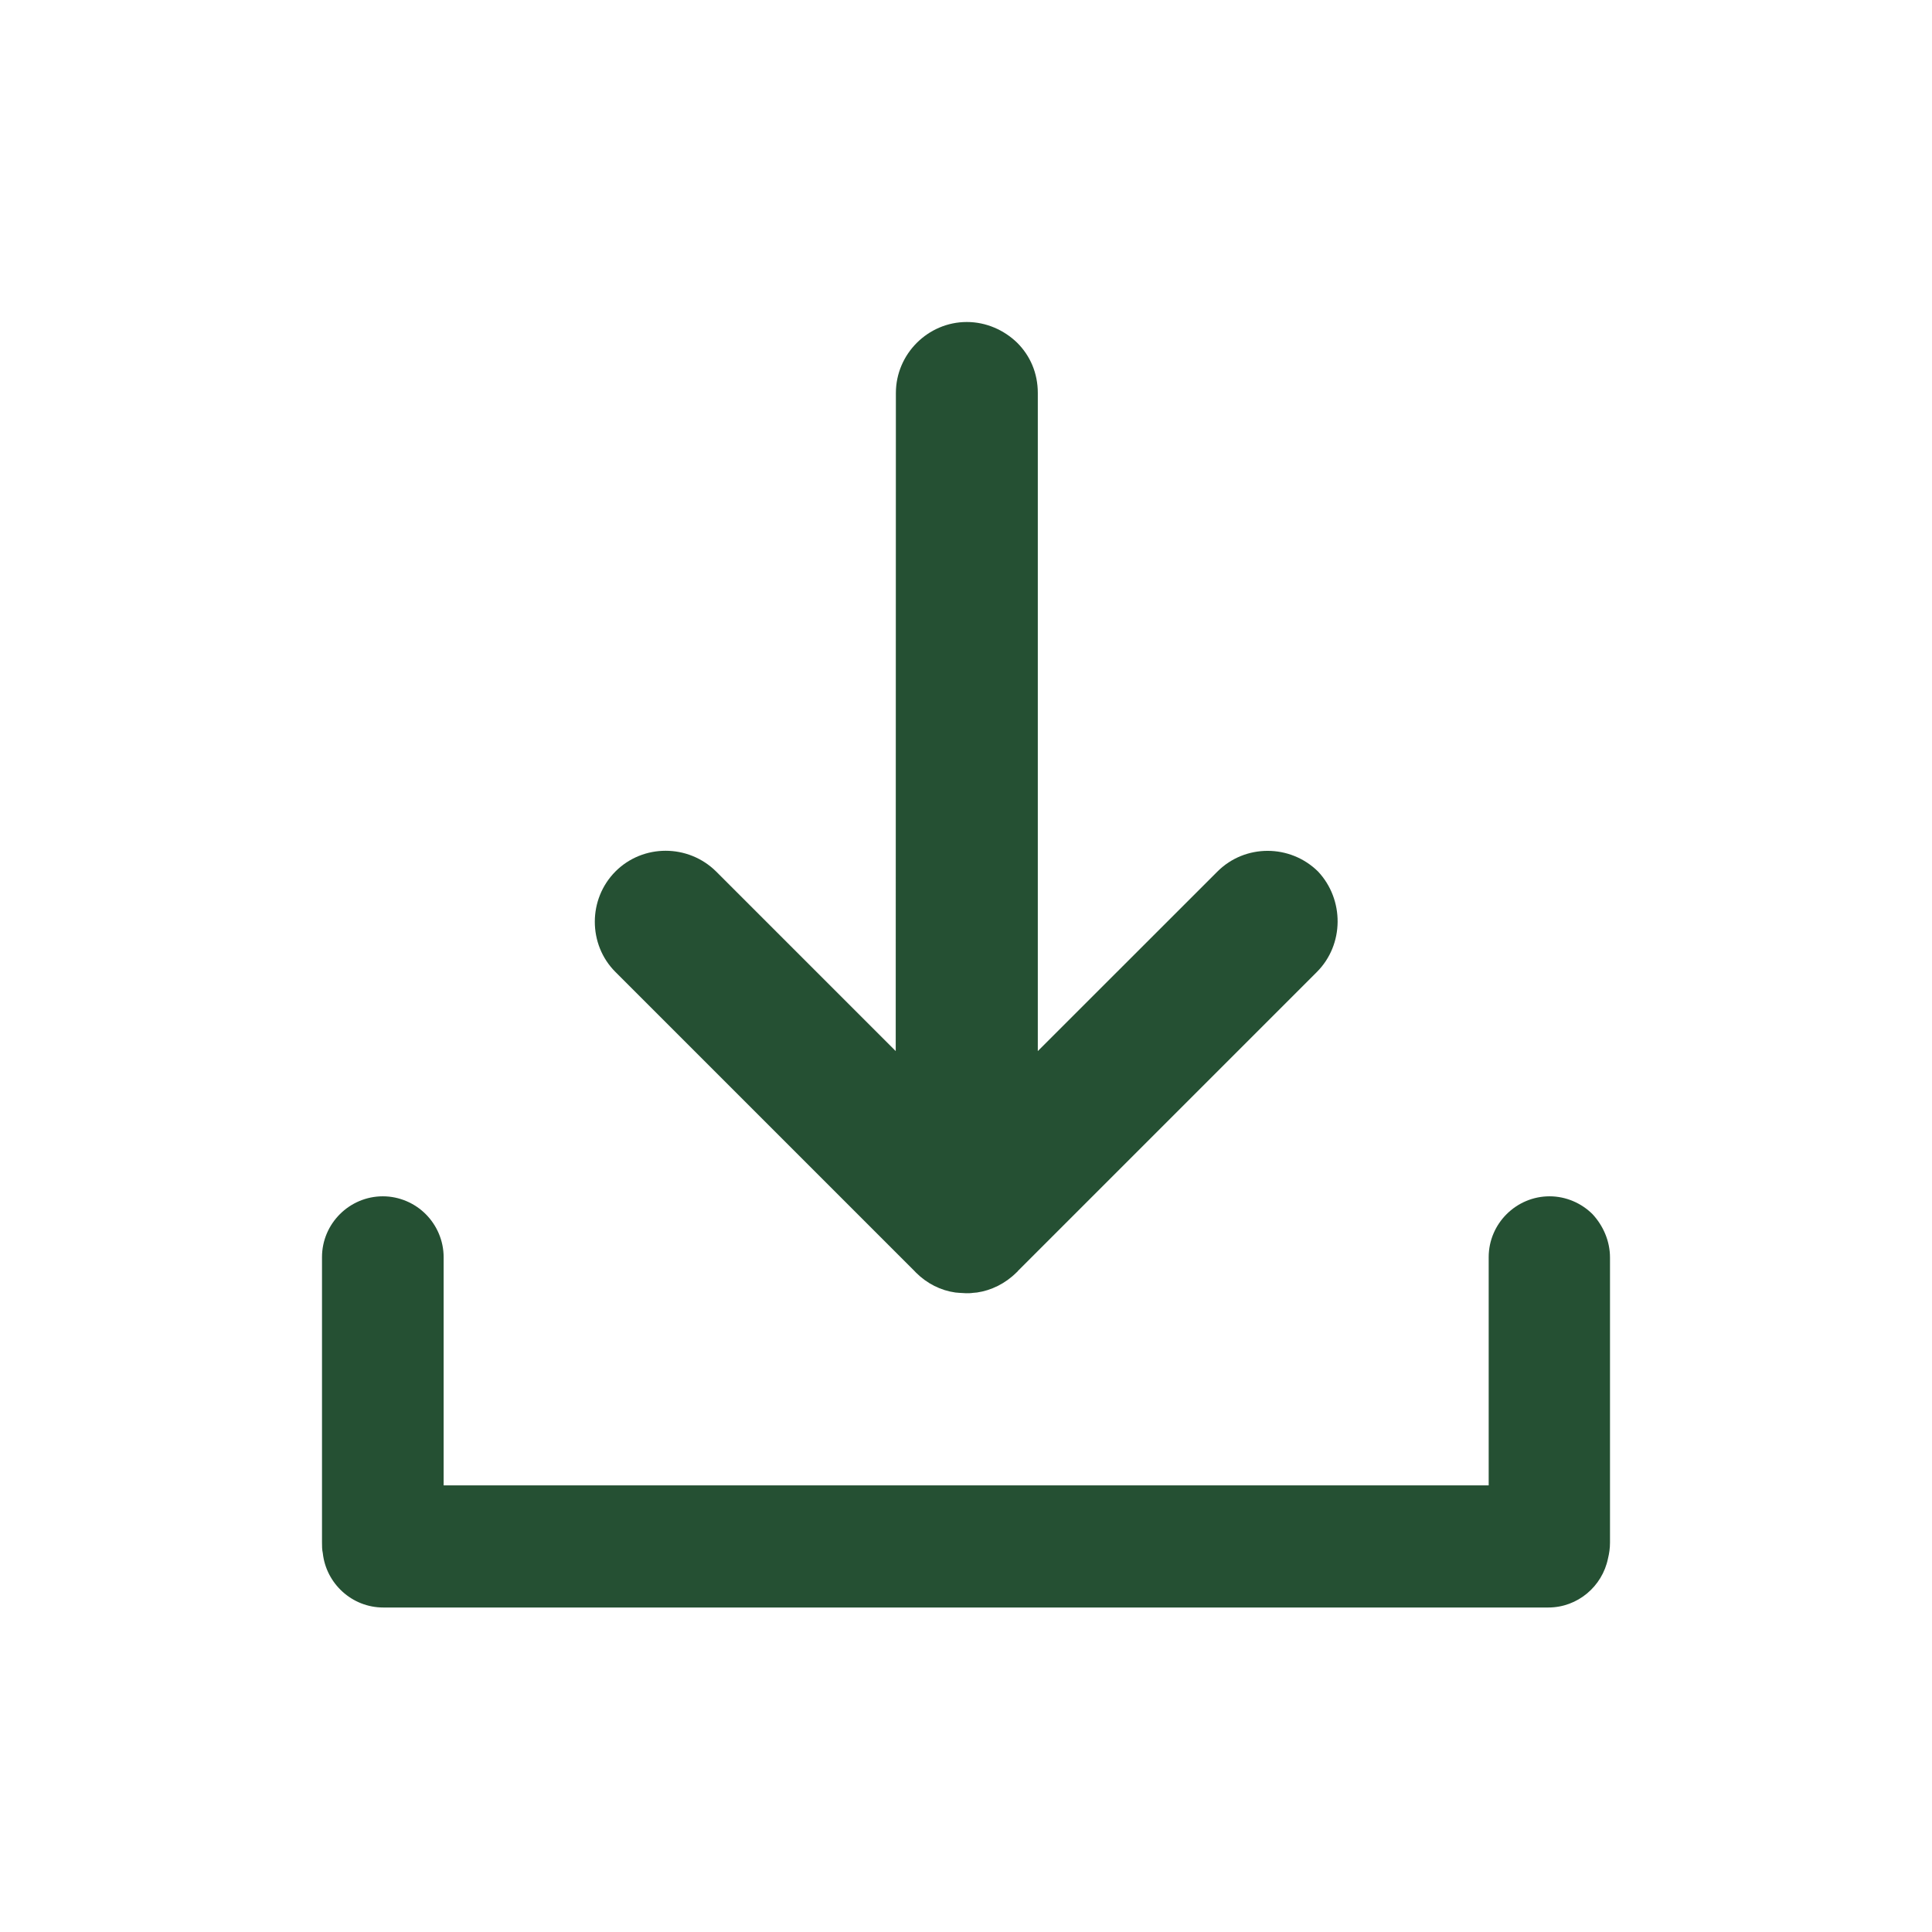
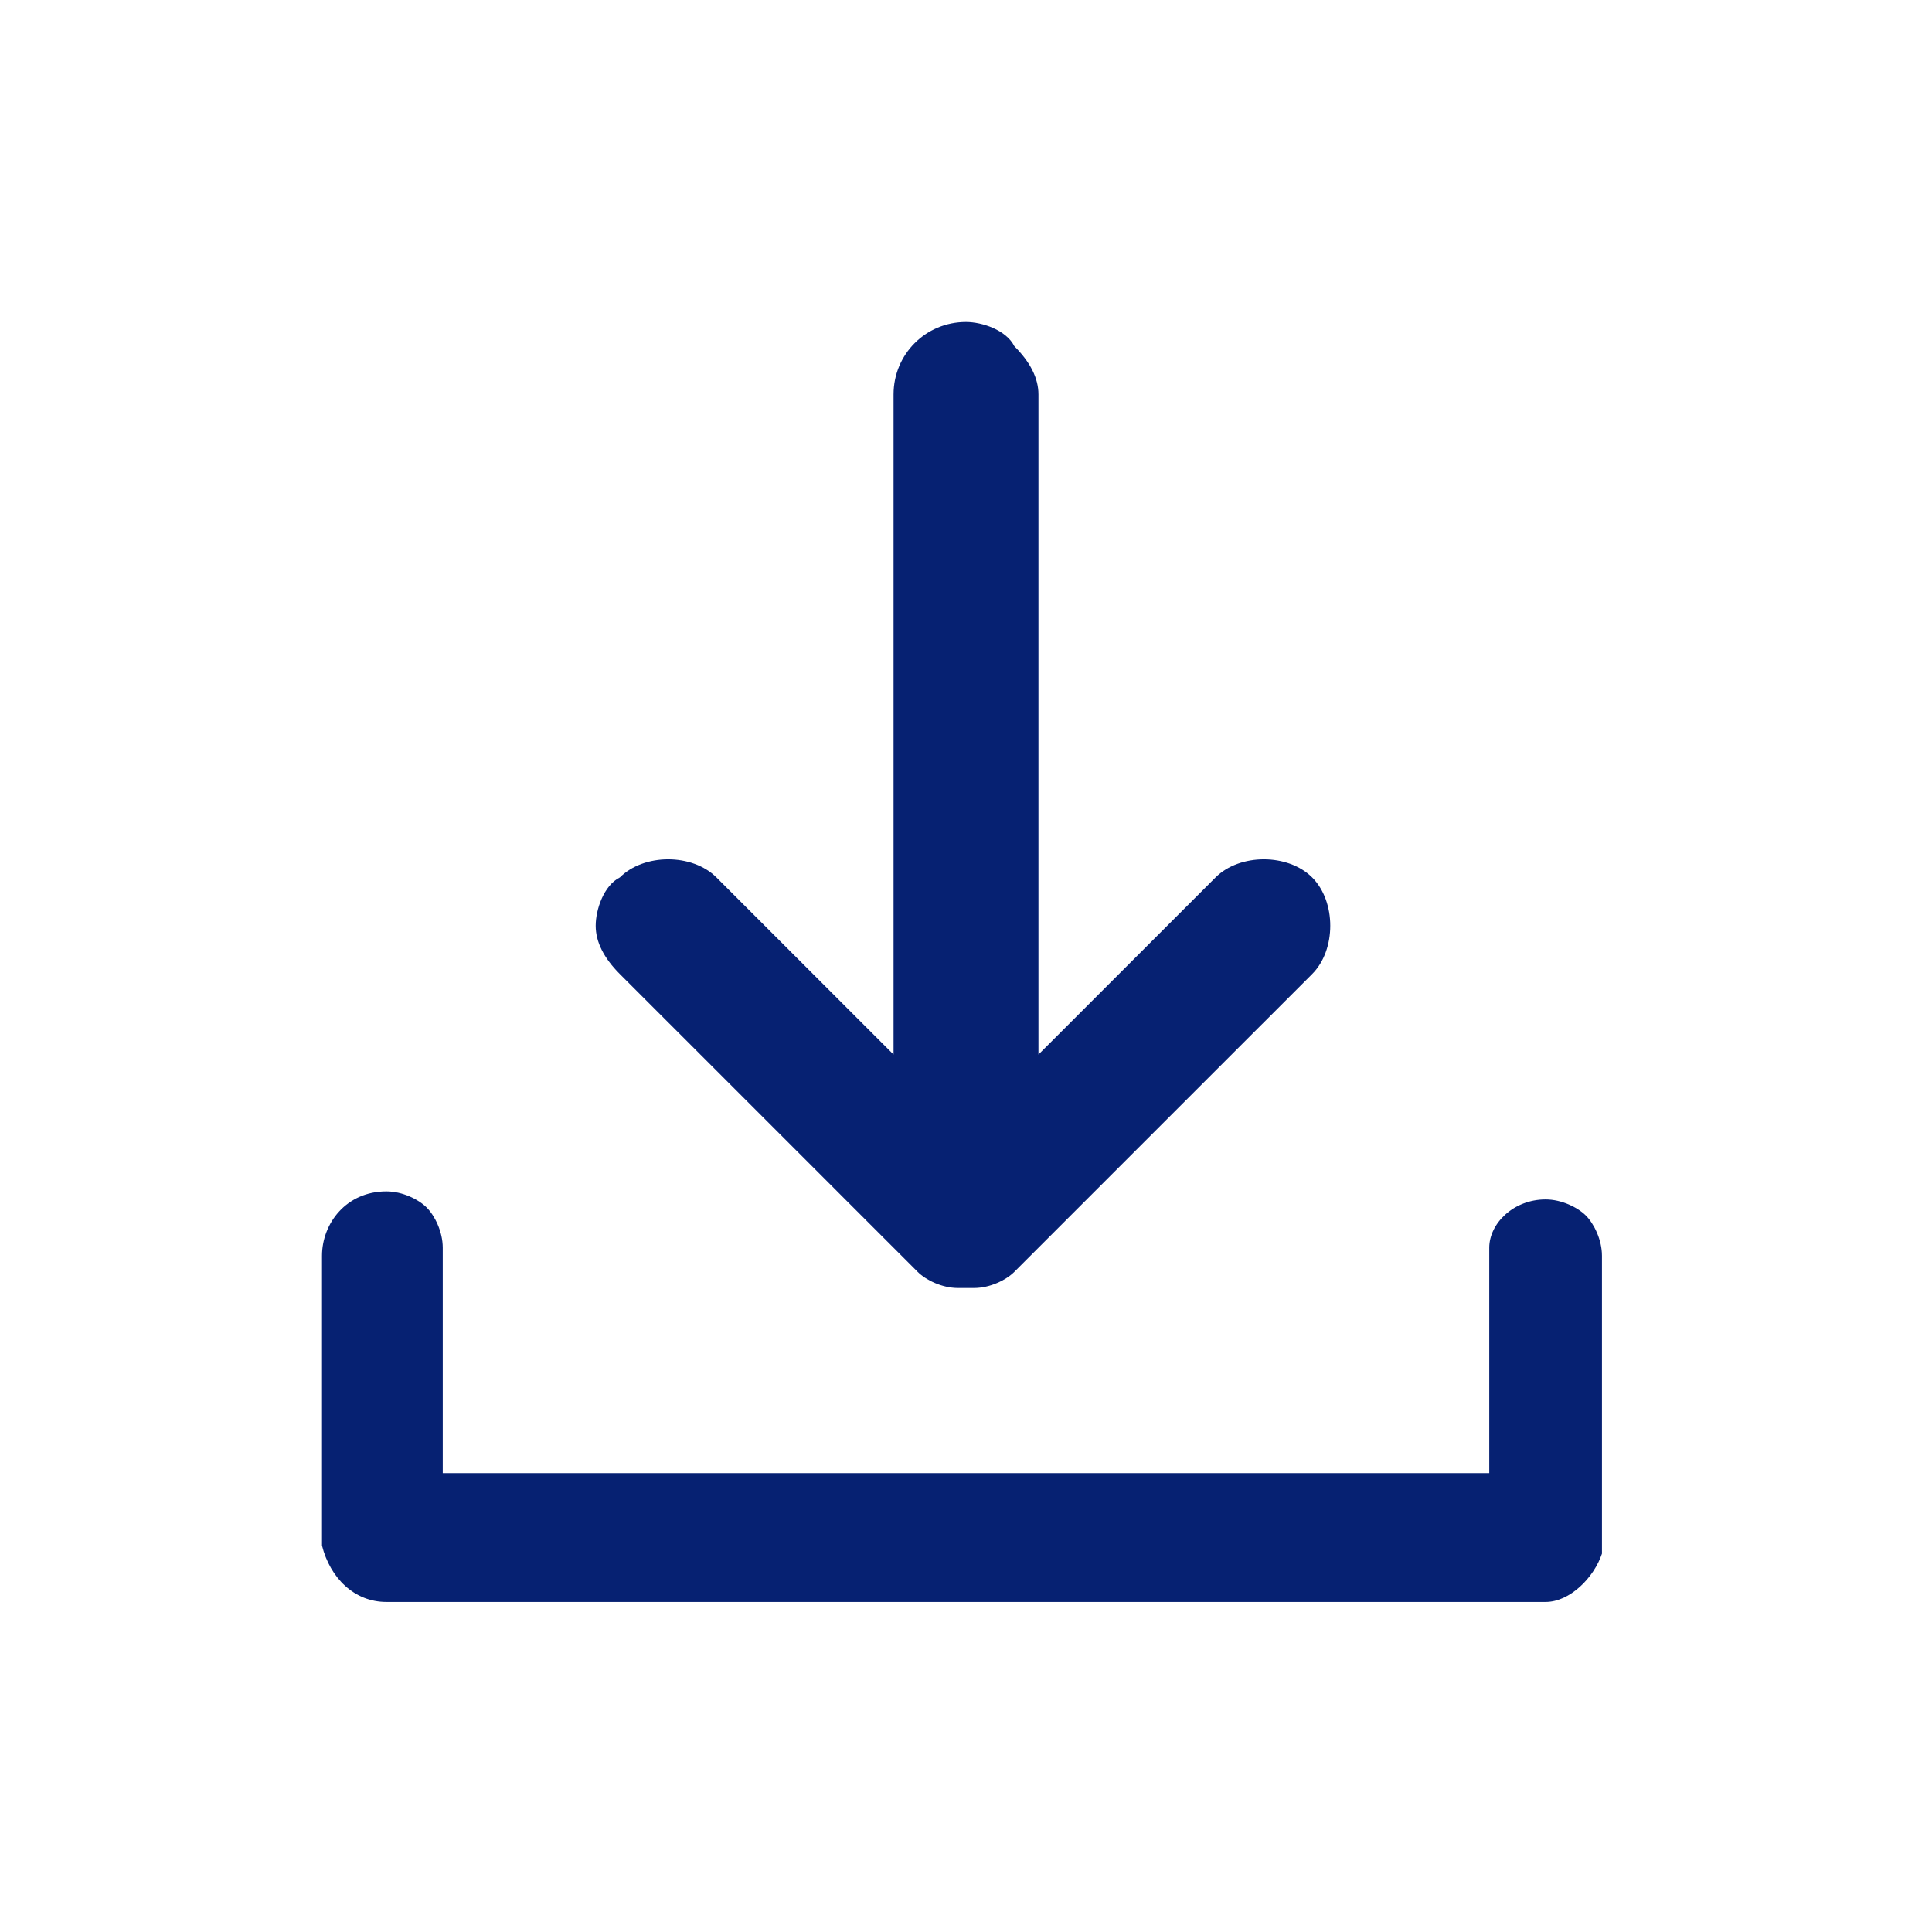
- <svg xmlns="http://www.w3.org/2000/svg" width="24px" height="24px" viewBox="0 0 24 24" version="1.1">
-   <g id="icon/action-vignette-télécharger" stroke="none" stroke-width="1" fill="none" fill-rule="evenodd">
-     <path d="M19.249,14.861 C19.455,14.861 19.647,14.947 19.783,15.083 C19.914,15.224 20,15.415 20,15.622 L20,19.163 C20,19.234 19.99,19.299 19.975,19.36 C19.904,19.708 19.597,19.969 19.234,19.969 L4.761,19.969 C4.373,19.969 4.051,19.672 4.01,19.294 C4,19.248 4,19.208 4,19.158 L4,15.617 C4,15.199 4.342,14.861 4.756,14.861 C4.962,14.861 5.154,14.947 5.289,15.083 C5.425,15.219 5.511,15.41 5.511,15.617 L5.511,18.452 L18.493,18.452 L18.493,15.617 C18.493,15.199 18.836,14.861 19.249,14.861 Z M12.01,4 C12.252,4 12.474,4.101 12.635,4.257 C12.797,4.418 12.892,4.634 12.892,4.882 L12.892,13.057 L15.124,10.826 C15.466,10.484 16.026,10.484 16.373,10.826 C16.7,11.174 16.7,11.733 16.358,12.075 L12.645,15.788 C12.64,15.798 12.63,15.803 12.625,15.809 C12.488,15.945 12.312,16.031 12.136,16.056 L12.113,16.058 L12.113,16.058 L12.09,16.06 C12.06,16.065 12.029,16.065 12,16.065 L11.914,16.06 C11.899,16.06 11.884,16.056 11.868,16.056 C11.687,16.031 11.515,15.945 11.379,15.809 C11.375,15.804 11.364,15.794 11.359,15.788 L7.646,12.075 C7.474,11.904 7.389,11.677 7.389,11.45 C7.389,11.223 7.475,10.997 7.646,10.825 C7.988,10.483 8.548,10.483 8.895,10.825 L11.127,13.057 L11.129,4.882 C11.129,4.398 11.527,4 12.01,4 Z" id="Combined-Shape" fill="#255033" />
+ <svg xmlns="http://www.w3.org/2000/svg" version="1.1" id="Calque_1" x="0px" y="0px" viewBox="0 0 24 24" style="enable-background:new 0 0 24 24;" xml:space="preserve">
+   <style type="text/css">
+ 	.st0{fill-rule:evenodd;clip-rule:evenodd;fill:#062172;}
+ </style>
+   <g id="icon_x2F_action-vignette-télécharger">
+     <path id="Combined-Shape" class="st0" d="M19.2,14.9c0.2,0,0.4,0.1,0.5,0.2c0.1,0.1,0.2,0.3,0.2,0.5v3.5c0,0.1,0,0.1,0,0.2   c-0.1,0.3-0.4,0.6-0.7,0.6H4.8c-0.4,0-0.7-0.3-0.8-0.7c0,0,0-0.1,0-0.1v-3.5c0-0.4,0.3-0.8,0.8-0.8c0.2,0,0.4,0.1,0.5,0.2   c0.1,0.1,0.2,0.3,0.2,0.5v2.8h13v-2.8C18.5,15.2,18.8,14.9,19.2,14.9z M12,4c0.2,0,0.5,0.1,0.6,0.3c0.2,0.2,0.3,0.4,0.3,0.6v8.2   l2.2-2.2c0.3-0.3,0.9-0.3,1.2,0c0.3,0.3,0.3,0.9,0,1.2l-3.7,3.7c0,0,0,0,0,0c-0.1,0.1-0.3,0.2-0.5,0.2l0,0l0,0l0,0c0,0-0.1,0-0.1,0   l-0.1,0c0,0,0,0,0,0c-0.2,0-0.4-0.1-0.5-0.2c0,0,0,0,0,0l-3.7-3.7c-0.2-0.2-0.3-0.4-0.3-0.6c0-0.2,0.1-0.5,0.3-0.6   c0.3-0.3,0.9-0.3,1.2,0l2.2,2.2l0-8.2C11.1,4.4,11.5,4,12,4z" />
  </g>
</svg>
